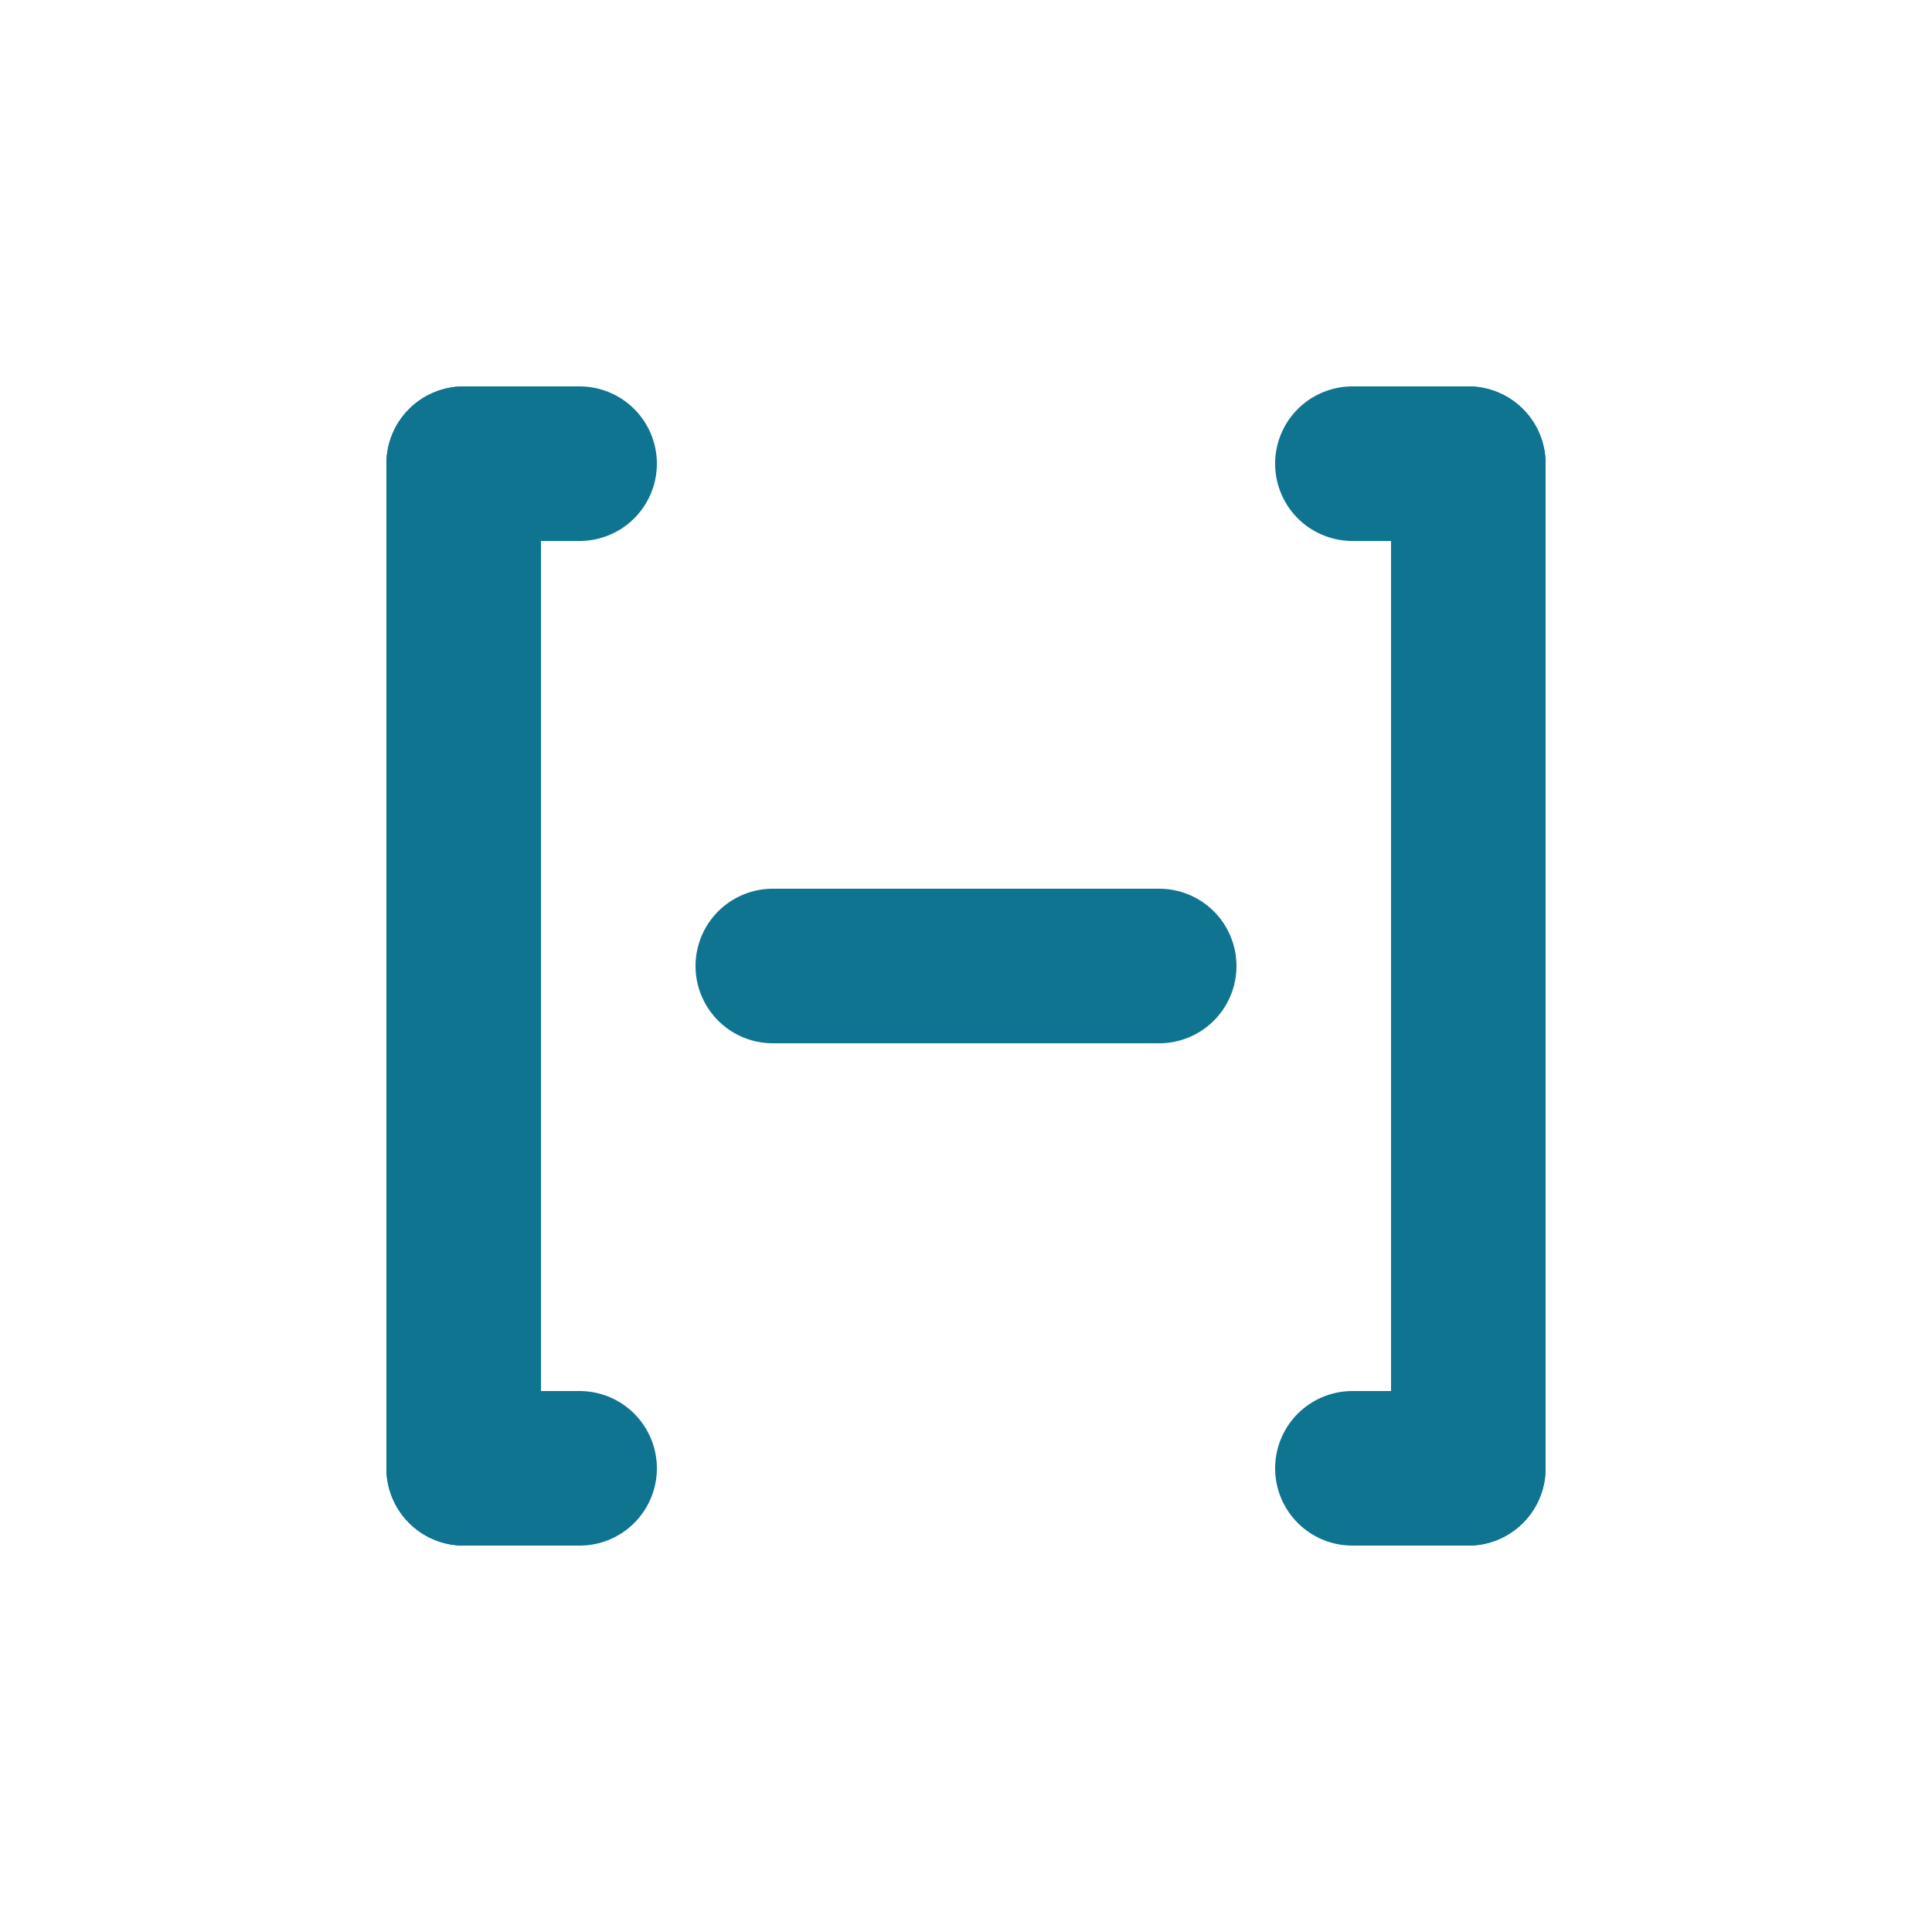
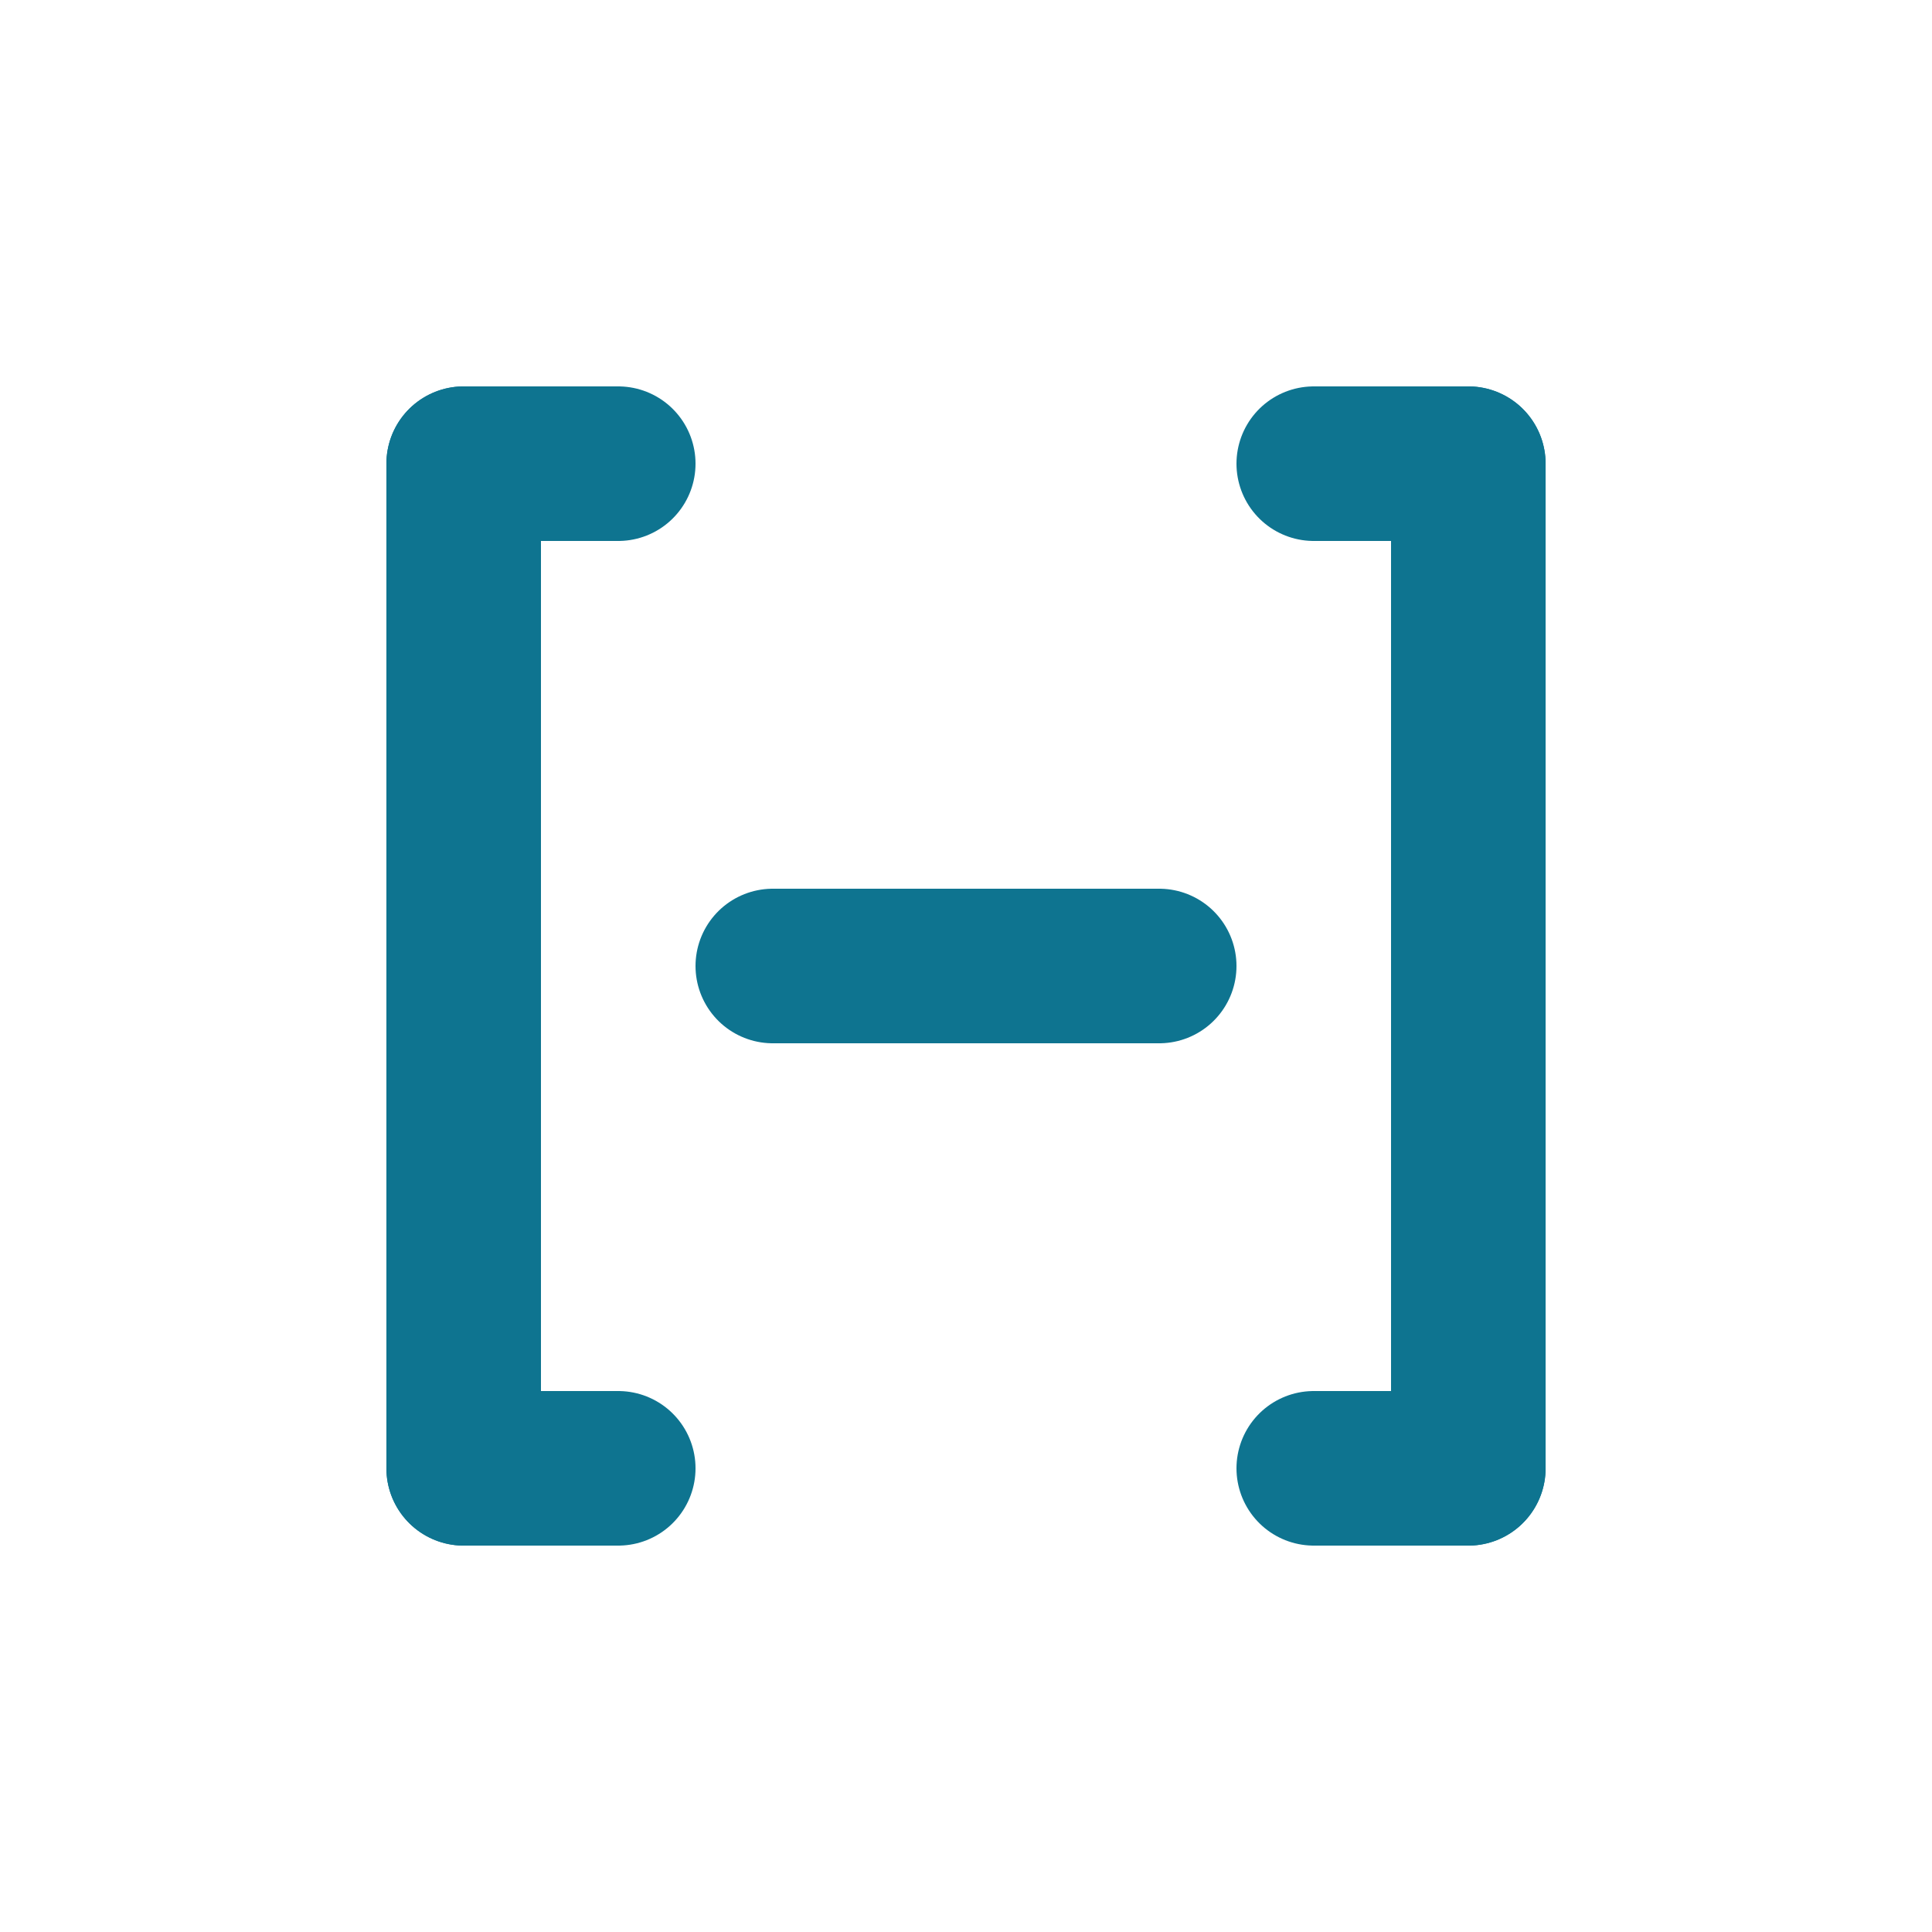
<svg xmlns="http://www.w3.org/2000/svg" viewBox="0 0 50 50" fill="none">
  <style>
        line { stroke: #0e7490; }
        @media (prefers-color-scheme: dark) {
            line { stroke: #6dd4e0; }
        }
    </style>
  <line x1="12" y1="12" x2="12" y2="38" stroke-width="4" stroke-linecap="round" />
-   <line x1="12" y1="12" x2="15" y2="12" stroke-width="4" stroke-linecap="round" />
-   <line x1="12" y1="38" x2="15" y2="38" stroke-width="4" stroke-linecap="round" />
+   <line x1="12" y1="12" x2="16" y2="12" stroke-width="4" stroke-linecap="round" />
+   <line x1="12" y1="38" x2="16" y2="38" stroke-width="4" stroke-linecap="round" />
  <line x1="20" y1="25" x2="30" y2="25" stroke-width="4" stroke-linecap="round" />
  <line x1="38" y1="12" x2="38" y2="38" stroke-width="4" stroke-linecap="round" />
-   <line x1="35" y1="12" x2="38" y2="12" stroke-width="4" stroke-linecap="round" />
-   <line x1="35" y1="38" x2="38" y2="38" stroke-width="4" stroke-linecap="round" />
+   <line x1="34" y1="12" x2="38" y2="12" stroke-width="4" stroke-linecap="round" />
+   <line x1="34" y1="38" x2="38" y2="38" stroke-width="4" stroke-linecap="round" />
</svg>
